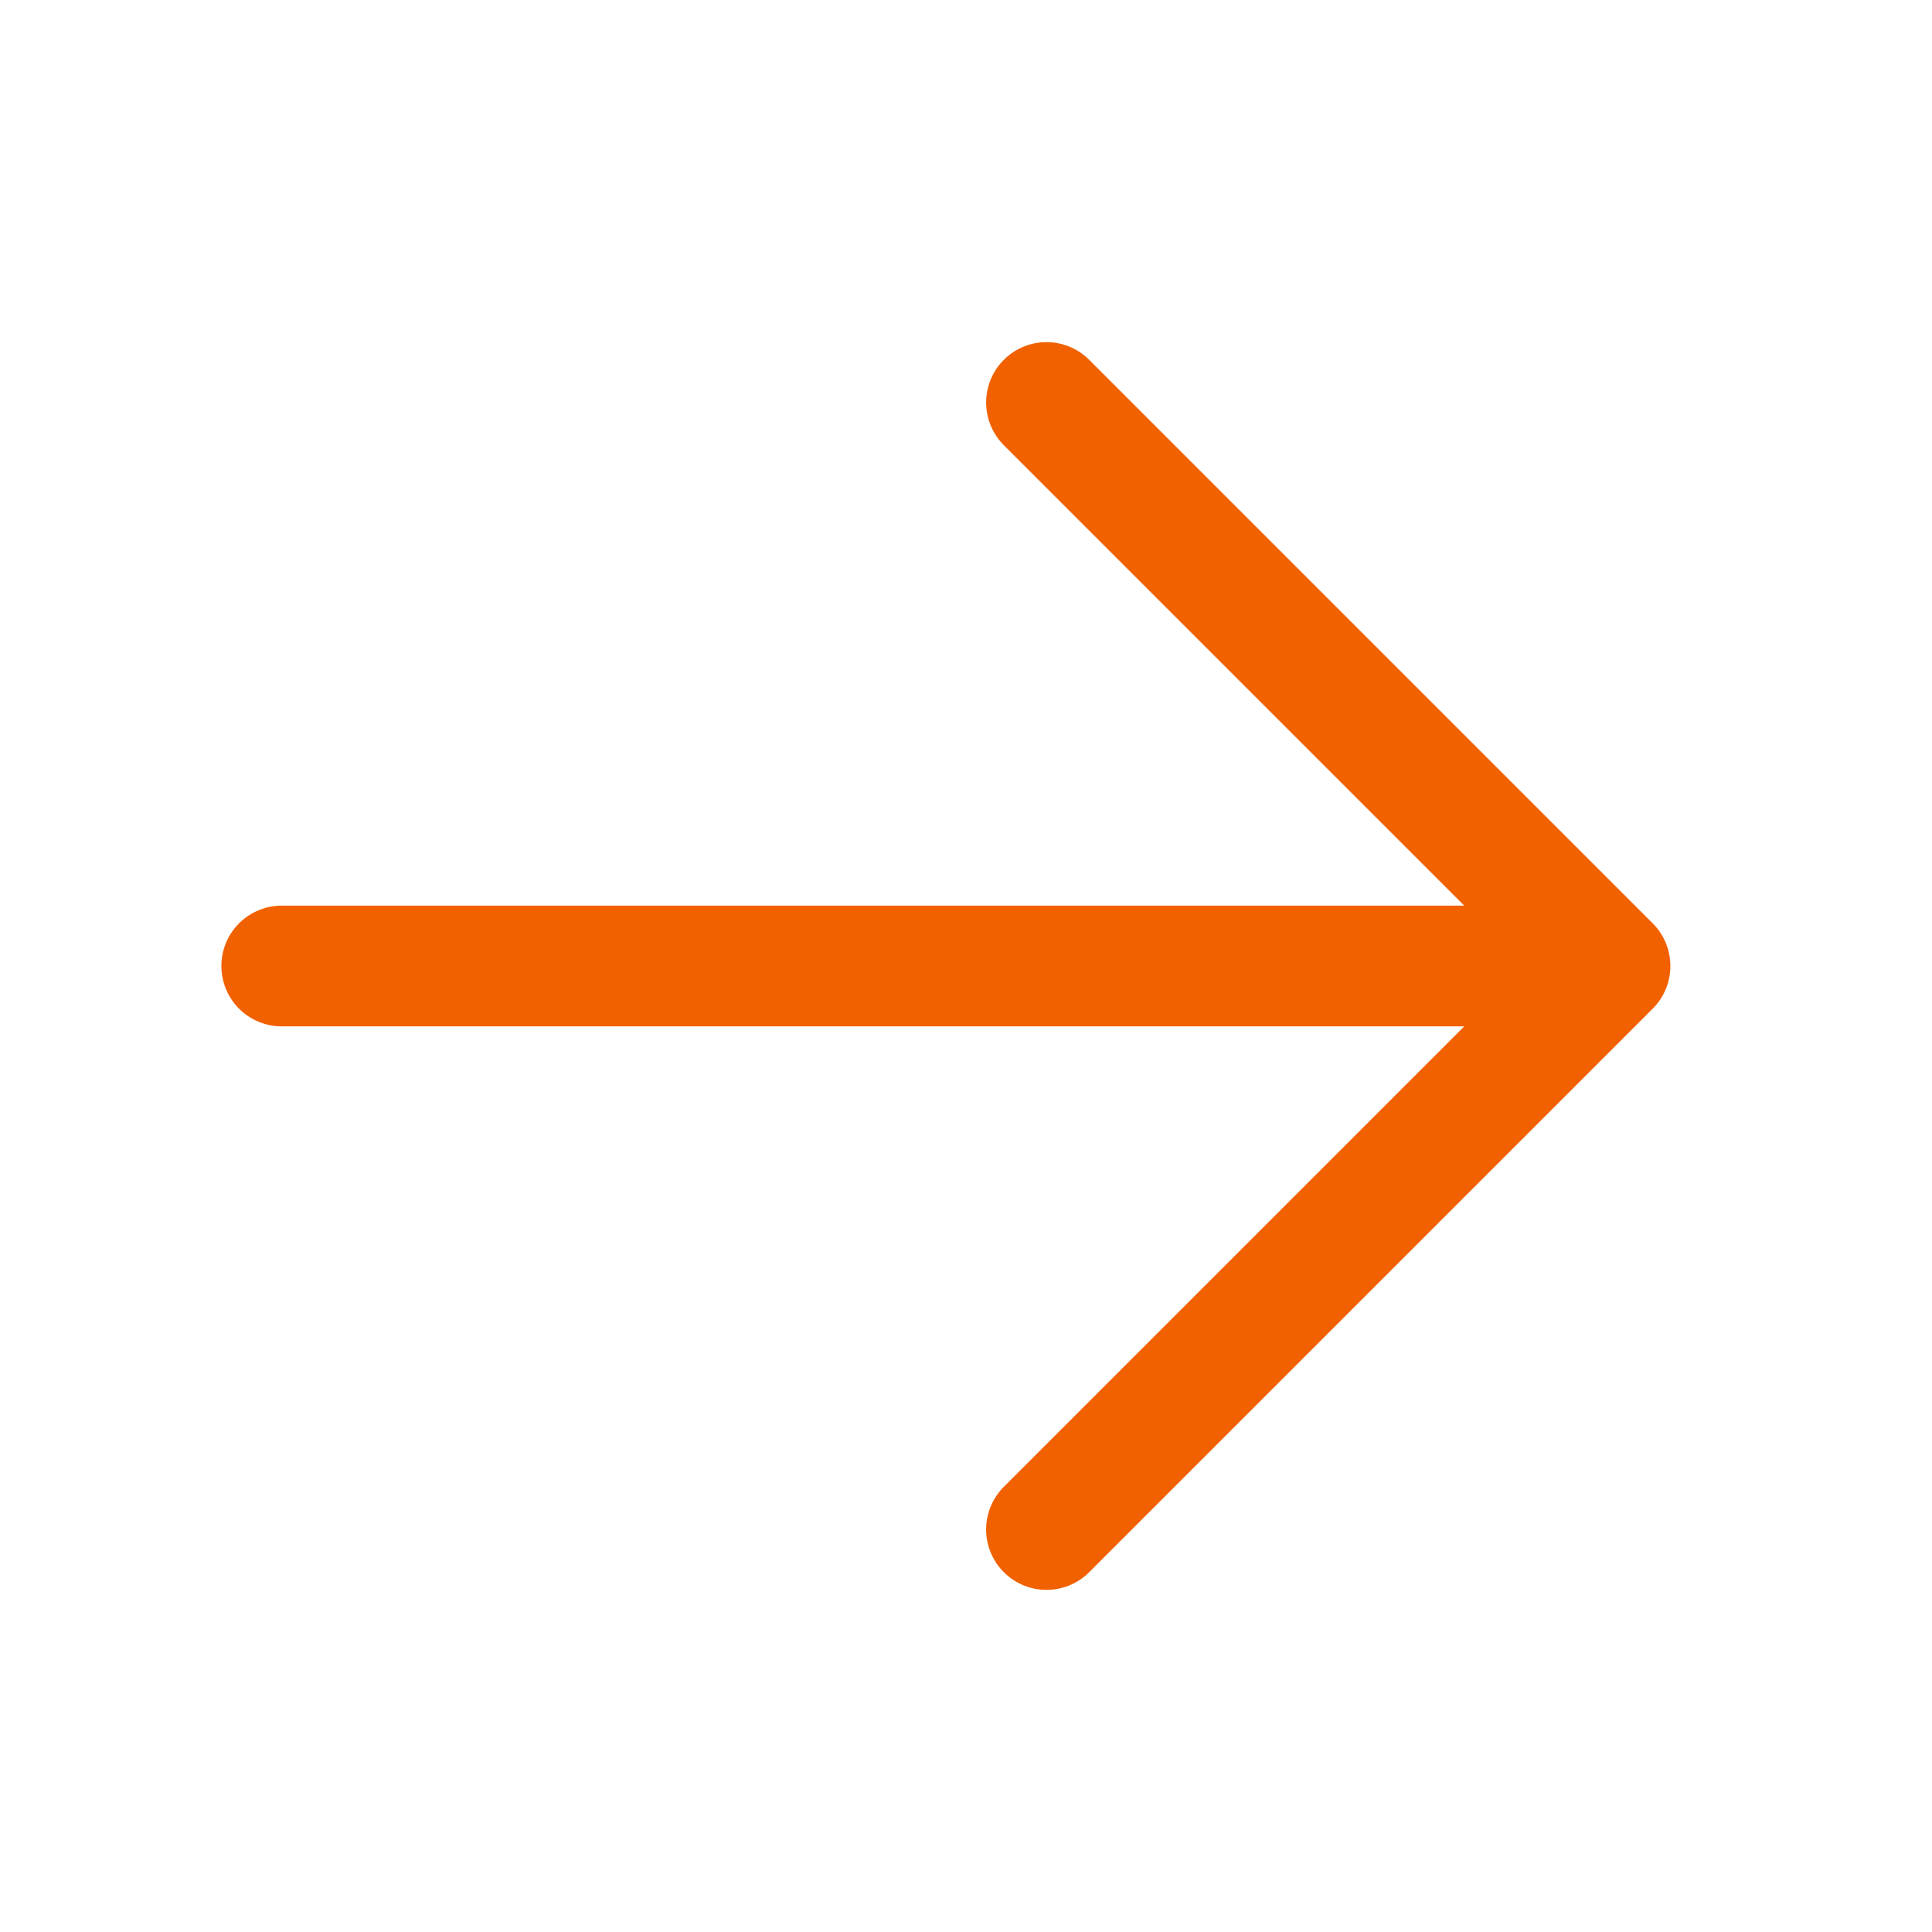
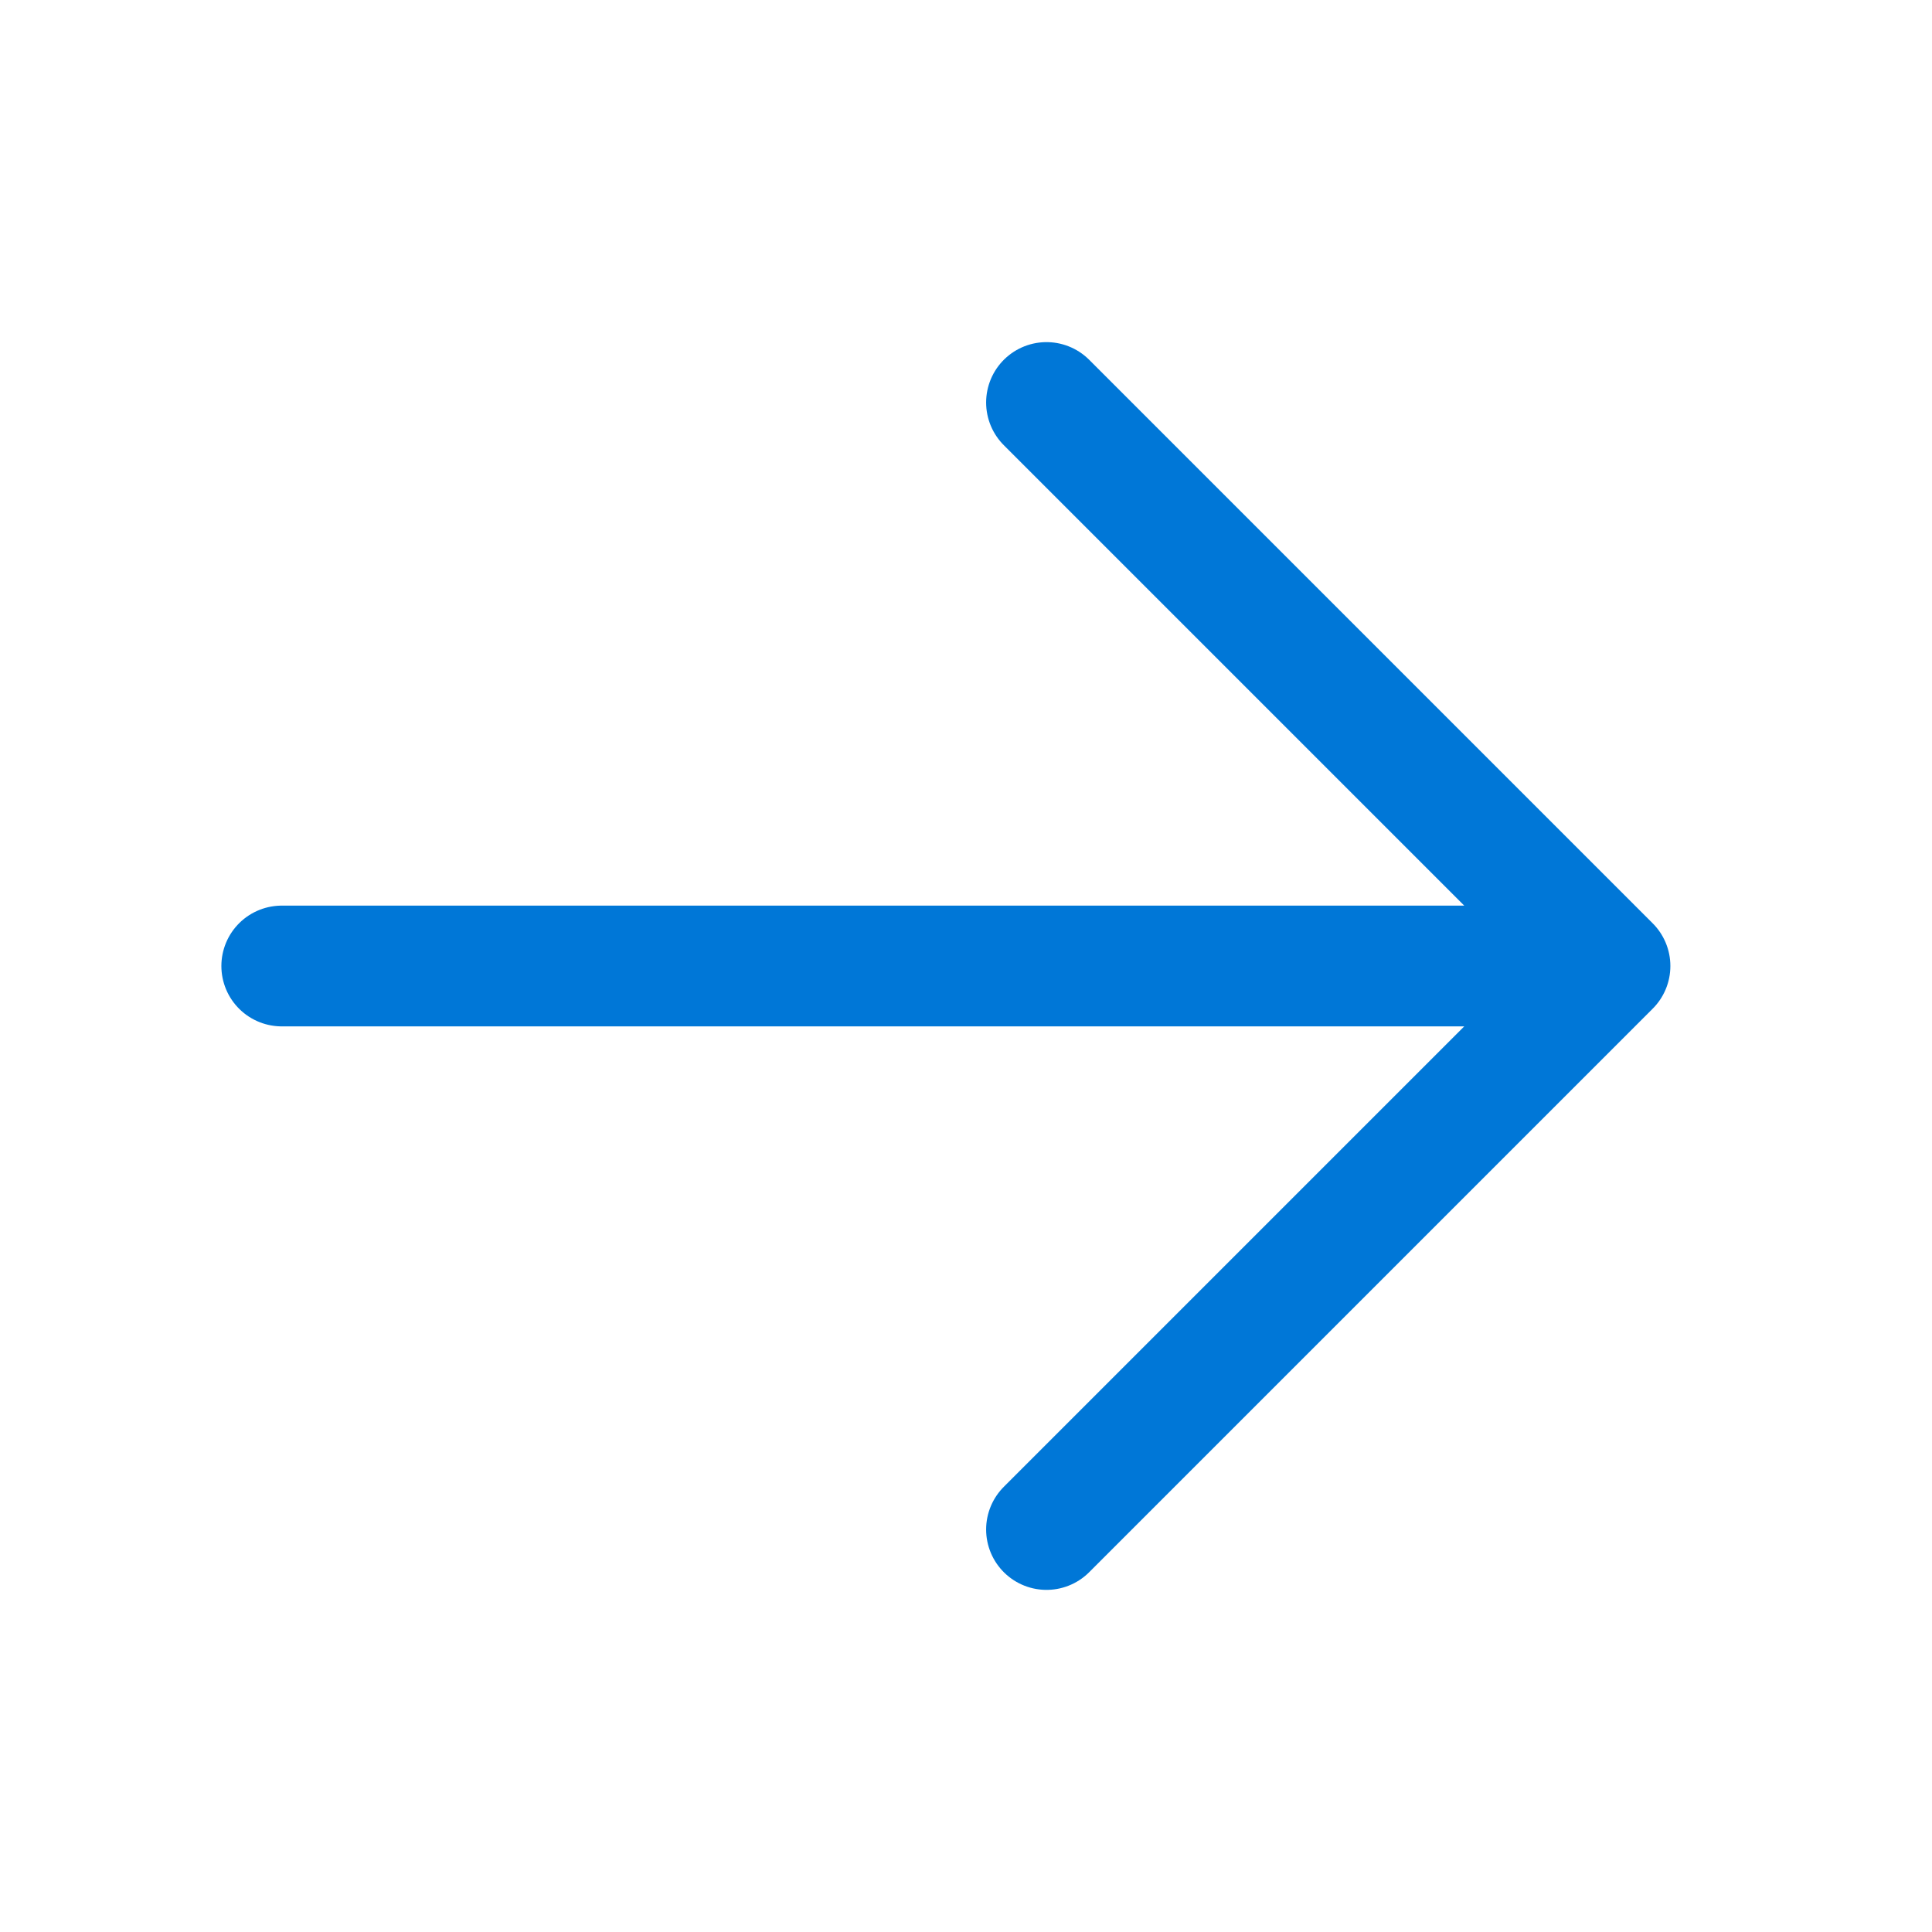
<svg xmlns="http://www.w3.org/2000/svg" width="24" height="24" viewBox="0 0 24 24" fill="none">
-   <path d="M3.5 12H20M20 12L13 5M20 12L13 19" stroke="#f16100" stroke-width="1.5" stroke-linecap="round" stroke-linejoin="round" />
+   <path d="M3.5 12H20M20 12L13 5M20 12L13 19" stroke="#0077d7" stroke-width="1.5" stroke-linecap="round" stroke-linejoin="round" />
</svg>
